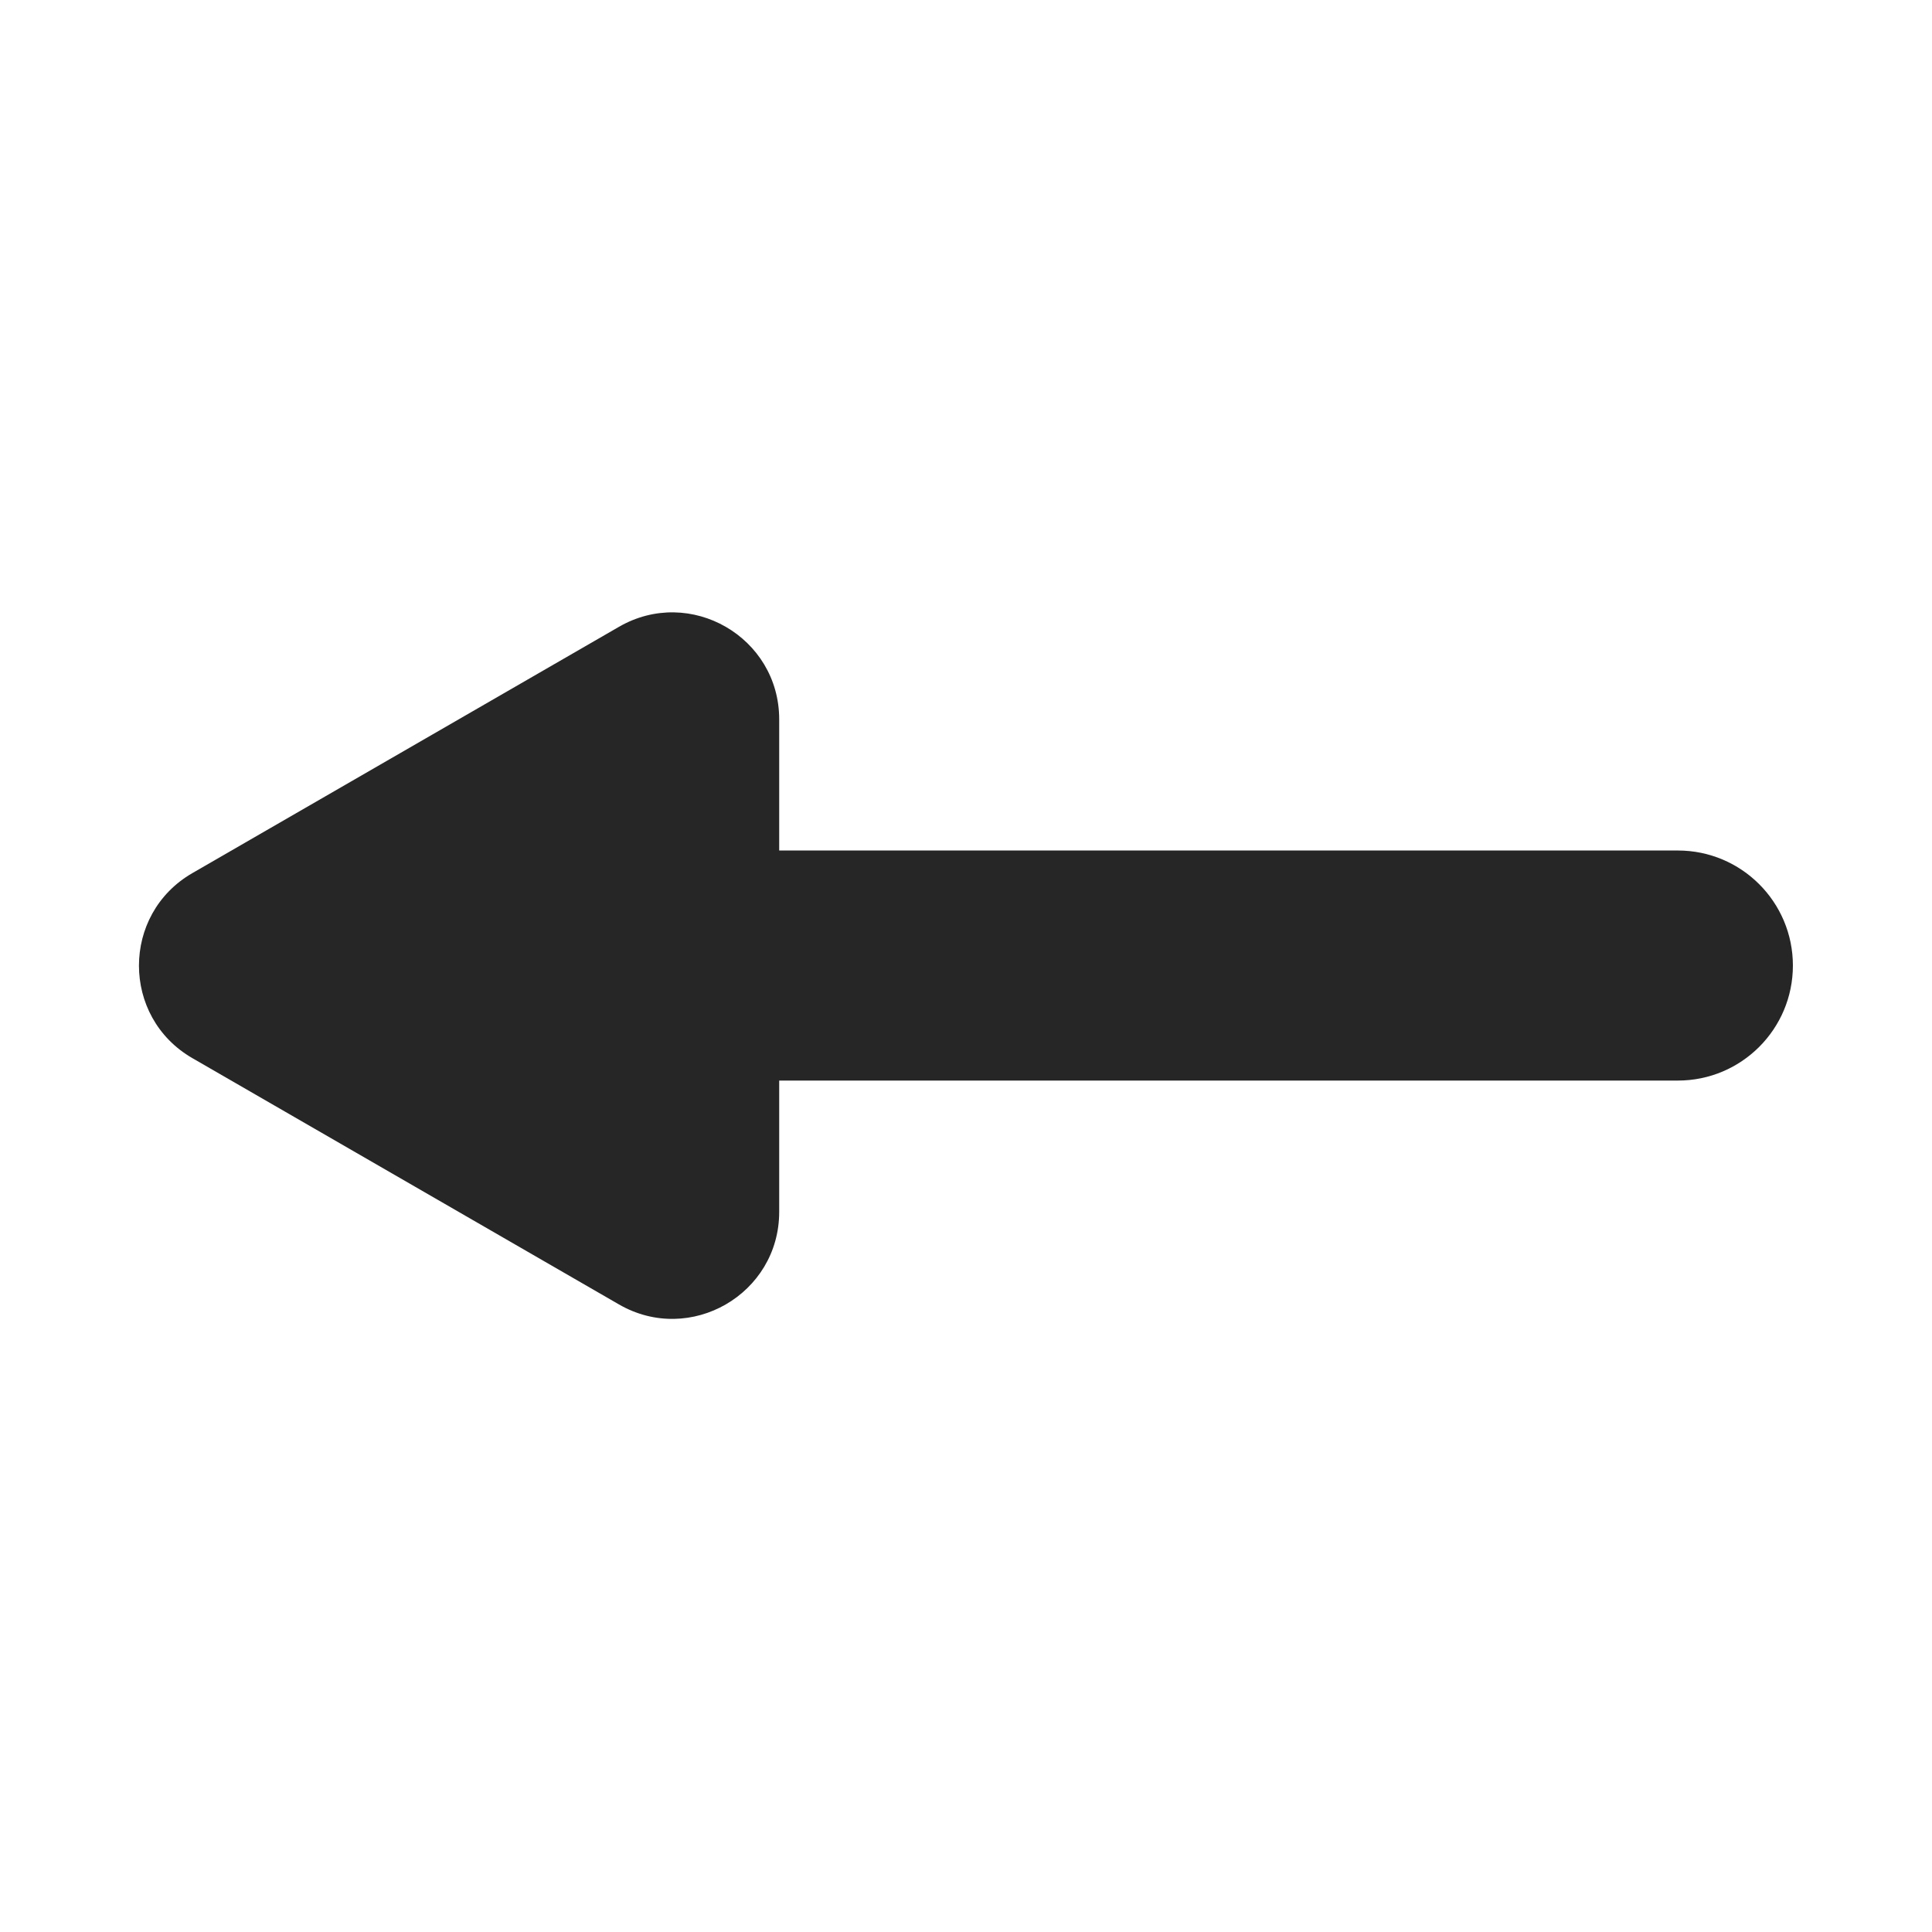
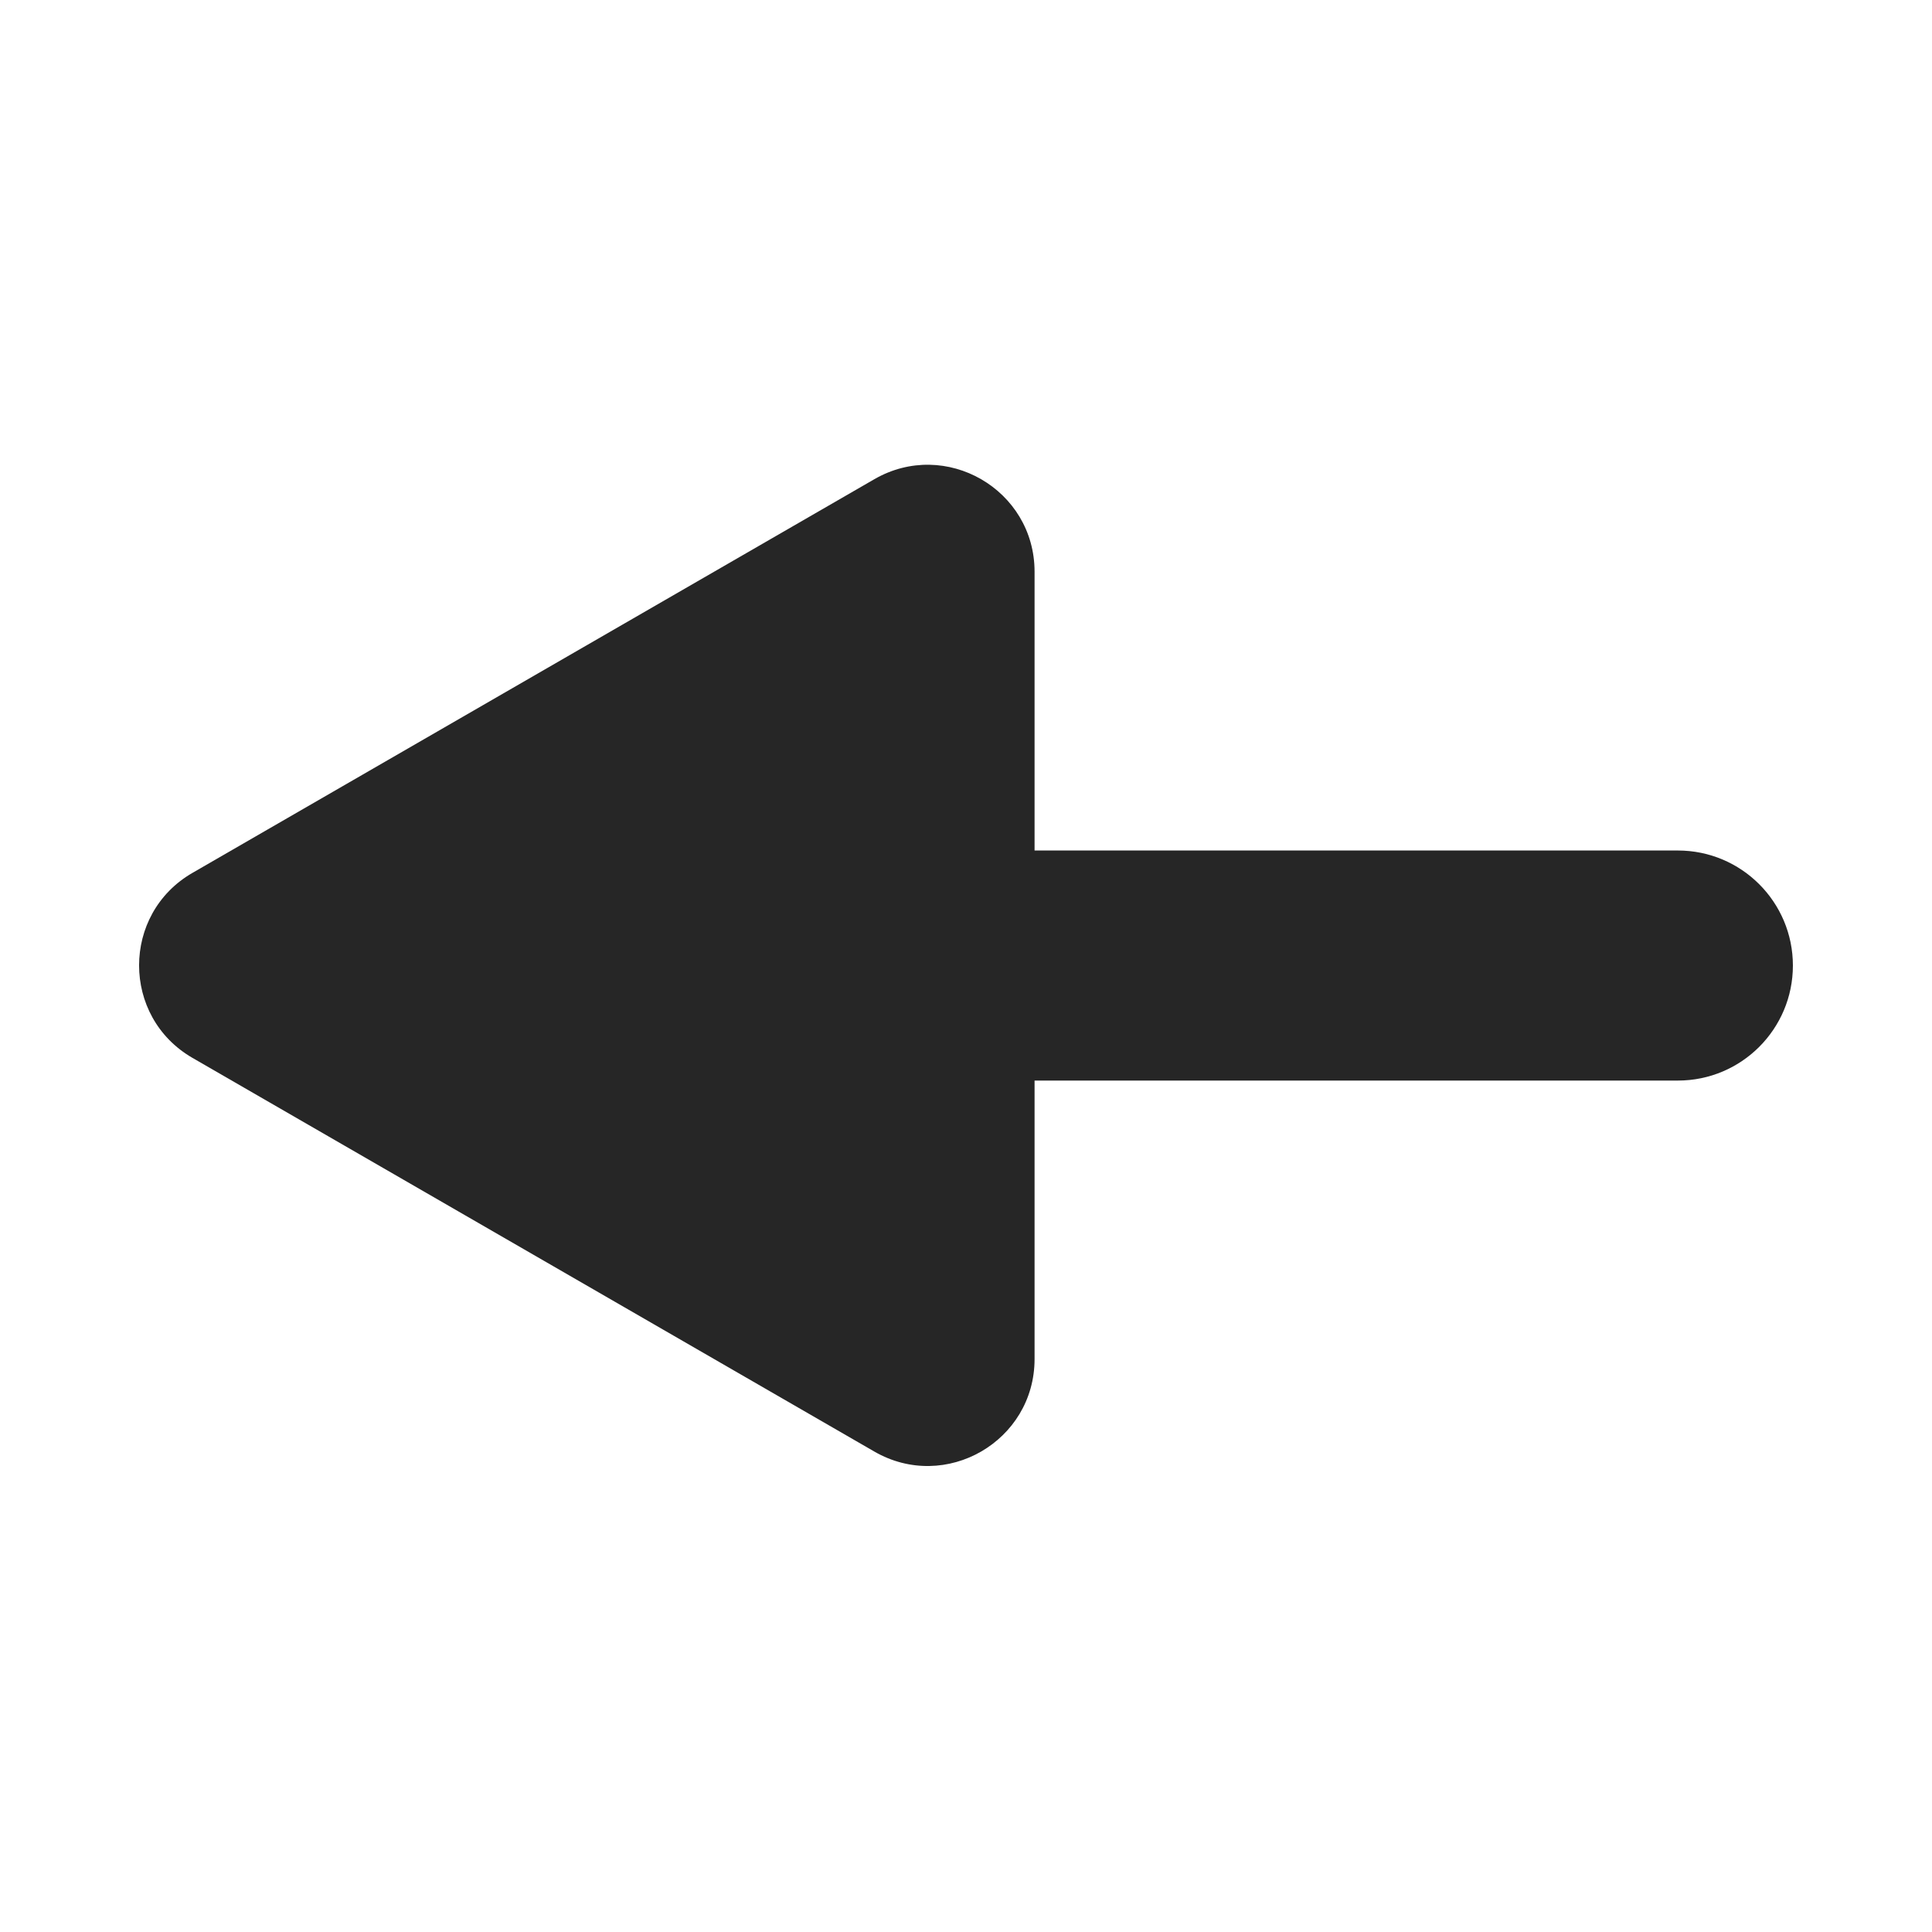
<svg xmlns="http://www.w3.org/2000/svg" id="Layer_1" data-name="Layer 1" viewBox="0 0 1000 1000">
  <defs>
    <style>.cls-1{fill:#262626;}</style>
  </defs>
  <rect class="cls-1" x="321.89" y="440.22" width="606.11" height="119.08" rx="59.54" />
-   <path class="cls-1" d="M99.57,547.69l220.8,127.48c36.86,21.28,82.94-5.32,82.94-47.89V372.33c0-42.57-46.08-69.17-82.94-47.89L99.57,451.92C62.71,473.2,62.71,526.41,99.57,547.69Z" />
+   <path class="cls-1" d="M99.64,547.57,452.55,751.32c36.86,21.28,82.94-5.32,82.94-47.89V295.93c0-42.57-46.08-69.17-82.94-47.89L99.64,451.79C62.77,473.07,62.77,526.28,99.64,547.57Z" />
</svg>
